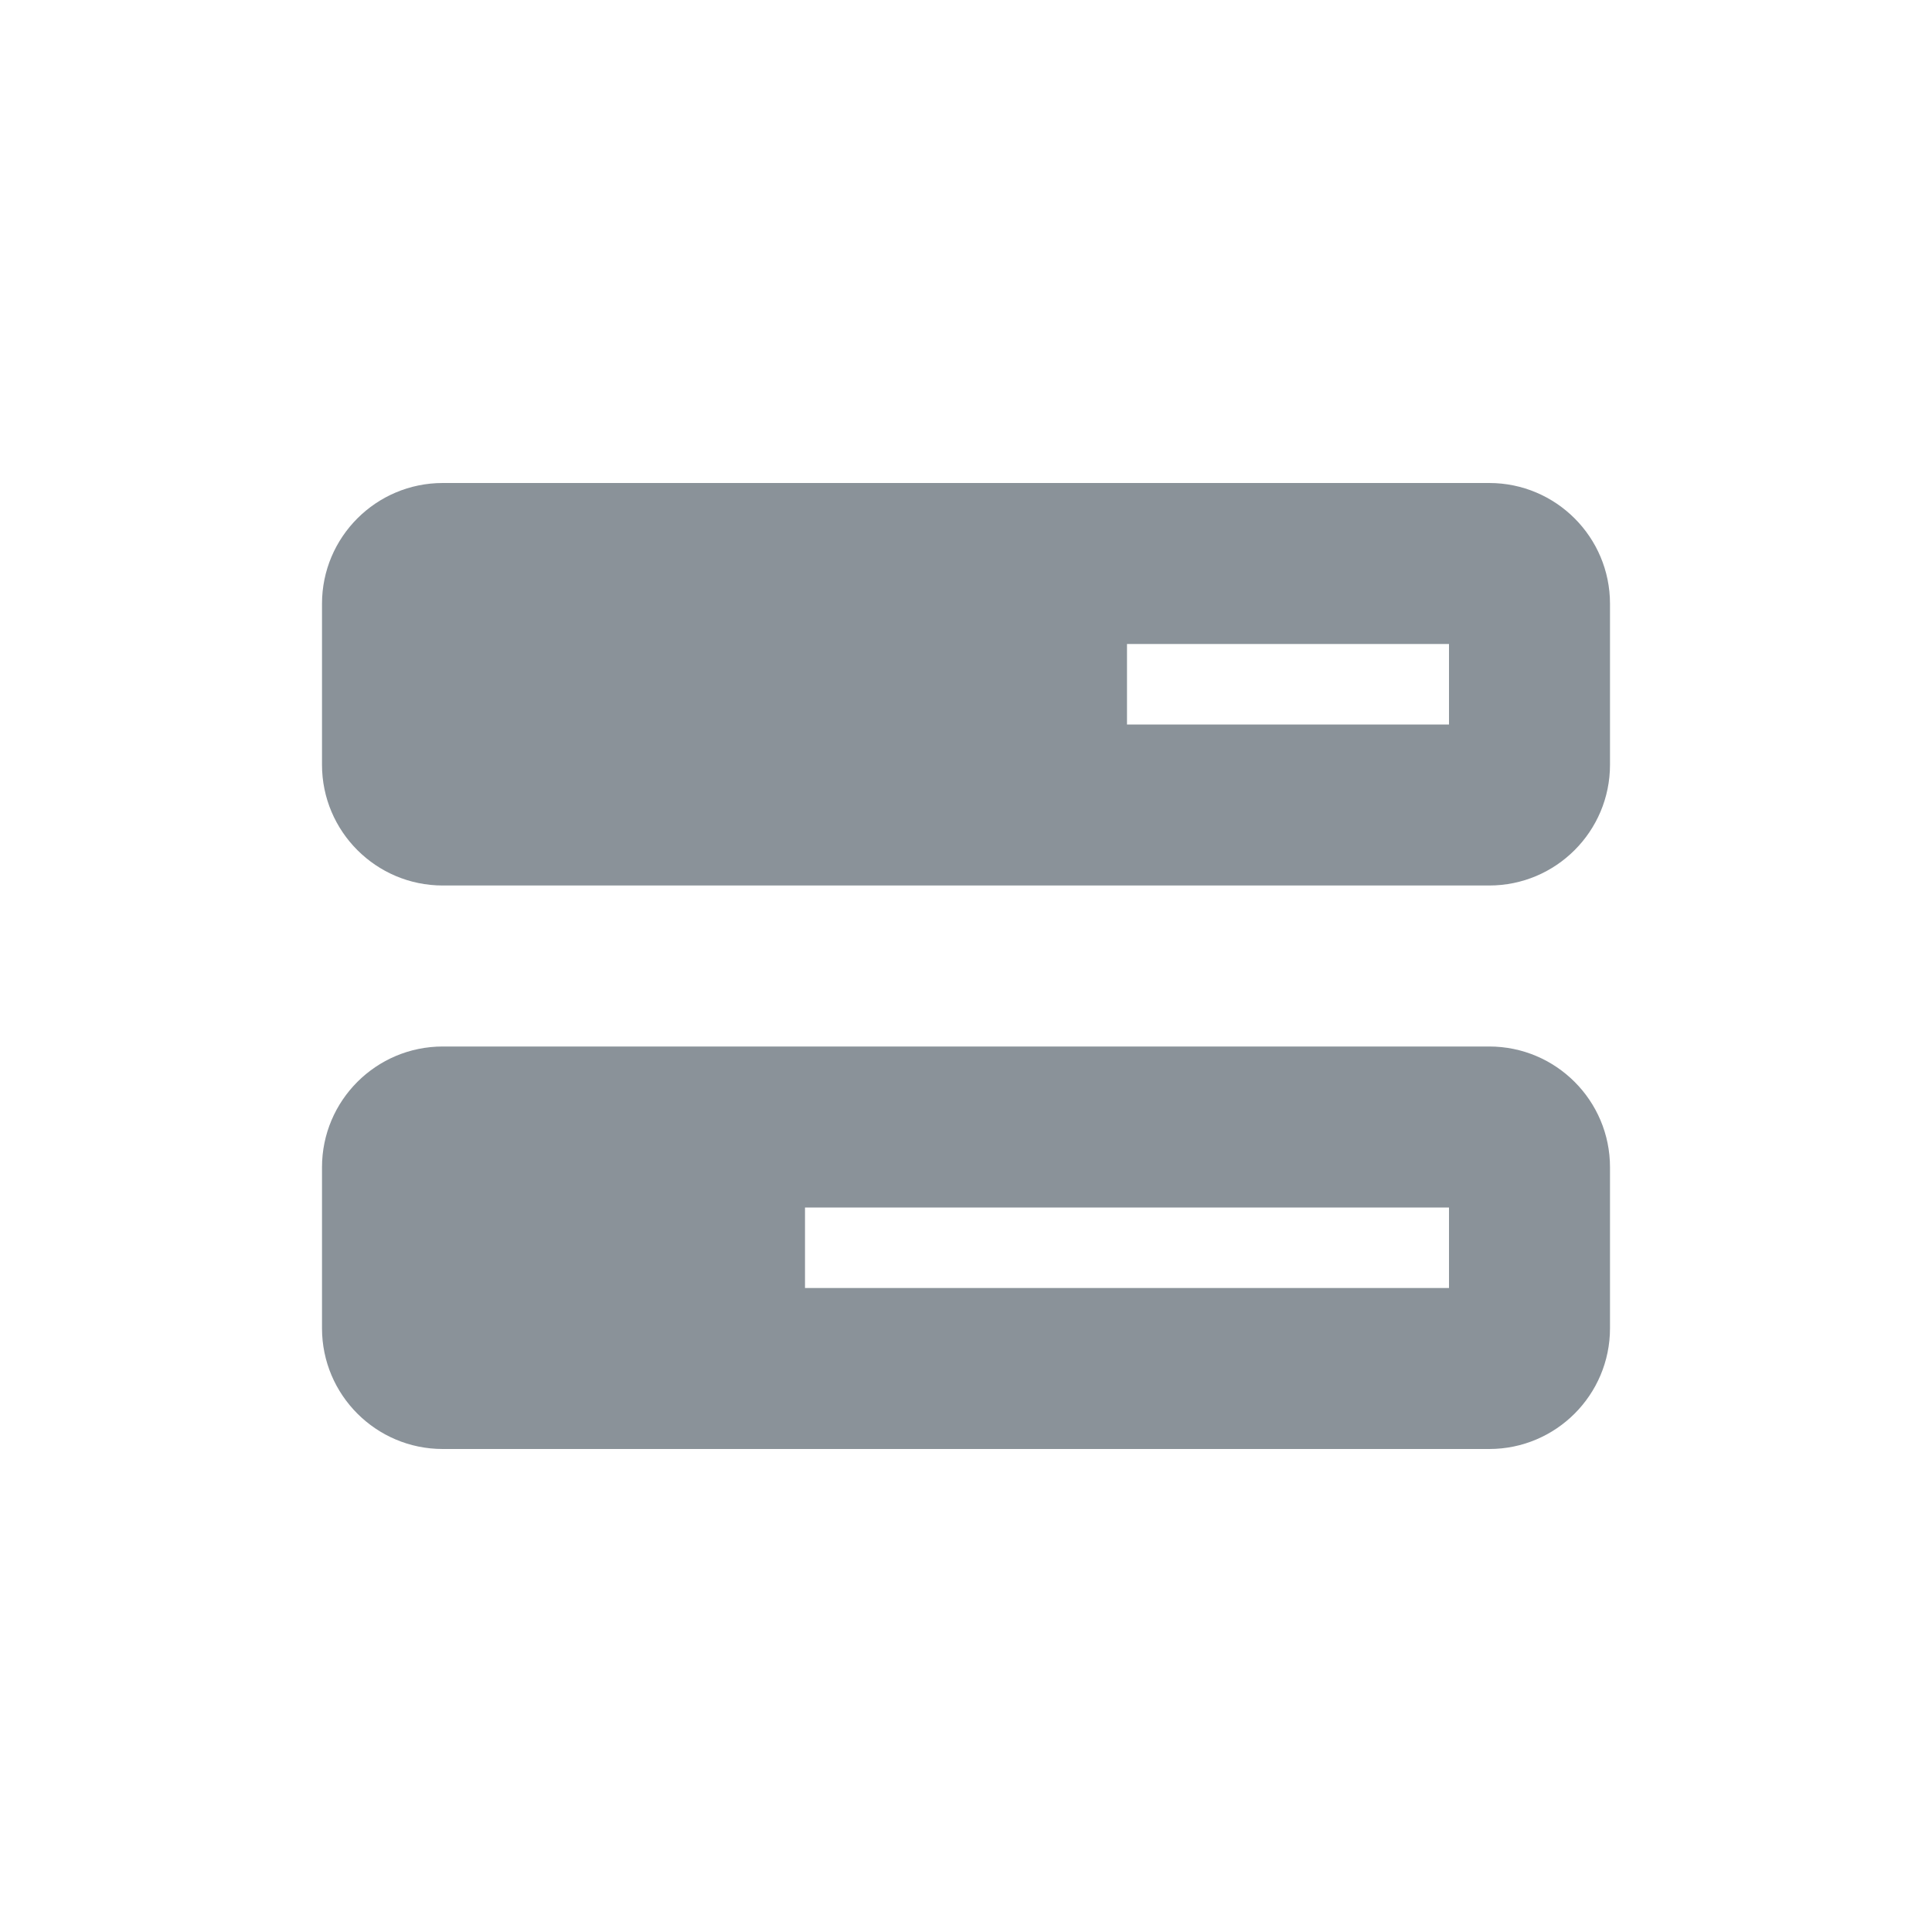
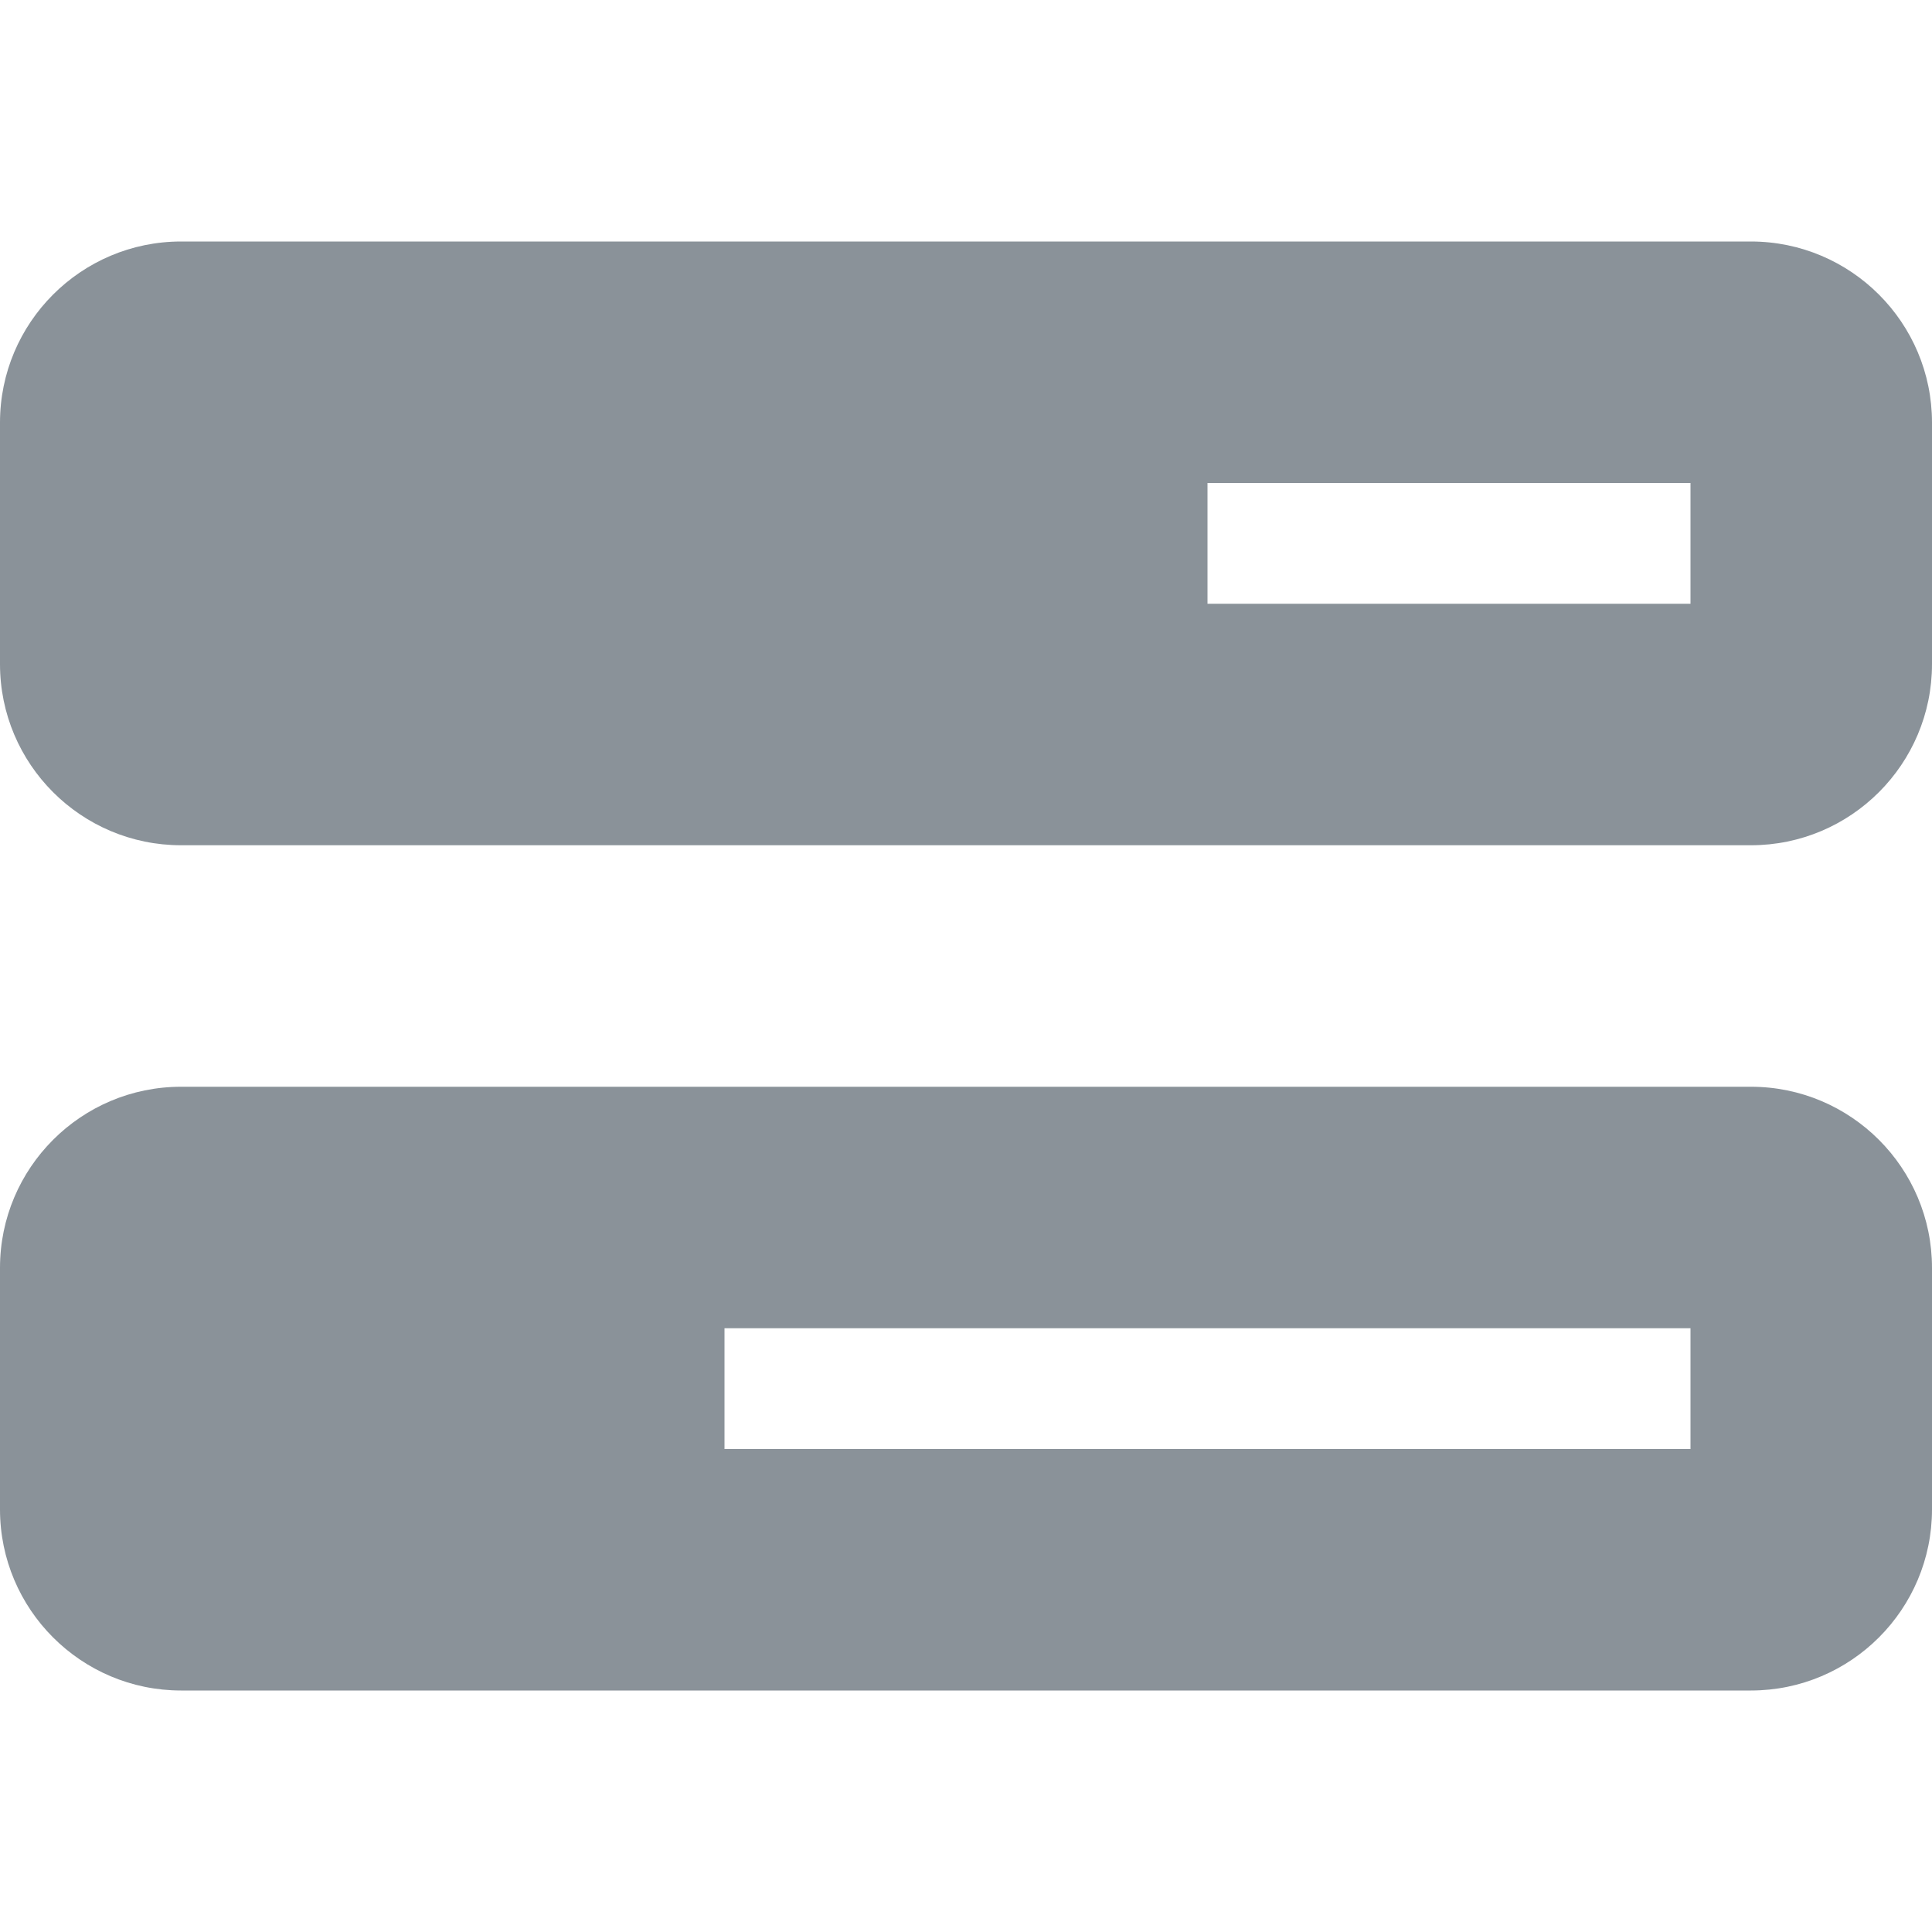
- <svg xmlns="http://www.w3.org/2000/svg" width="24" height="24" viewBox="0 0 24 24" fill="none">
-   <path d="M18 9H14V8H18V9ZM5.5 6C4.672 6 4 6.672 4 7.5V9.5C4 10.328 4.672 11 5.5 11H18.5C19.328 11 20 10.328 20 9.5V7.5C20 6.672 19.328 6 18.5 6H5.5ZM18 15V16H10V15H18ZM5.5 13C4.672 13 4 13.672 4 14.5V16.5C4 17.328 4.672 18 5.5 18H18.5C19.328 18 20 17.328 20 16.5V14.5C20 13.672 19.328 13 18.5 13H5.5Z" fill="#8A9299" />
+ <svg xmlns="http://www.w3.org/2000/svg" width="16" height="16" viewBox="0 0 16 16" fill="none">
+   <path d="M14 5H10V4H14V5ZM1.5 2C0.672 2 0 2.672 0 3.5V5.5C0 6.328 0.672 7 1.5 7H14.5C15.328 7 16 6.328 16 5.5V3.5C16 2.672 15.328 2 14.5 2H1.5ZM14 11V12H6V11H14ZM1.5 9C0.672 9 0 9.672 0 10.5V12.5C0 13.328 0.672 14 1.5 14H14.5C15.328 14 16 13.328 16 12.5V10.5C16 9.672 15.328 9 14.5 9H1.5Z" fill="#8A9299" />
</svg>
